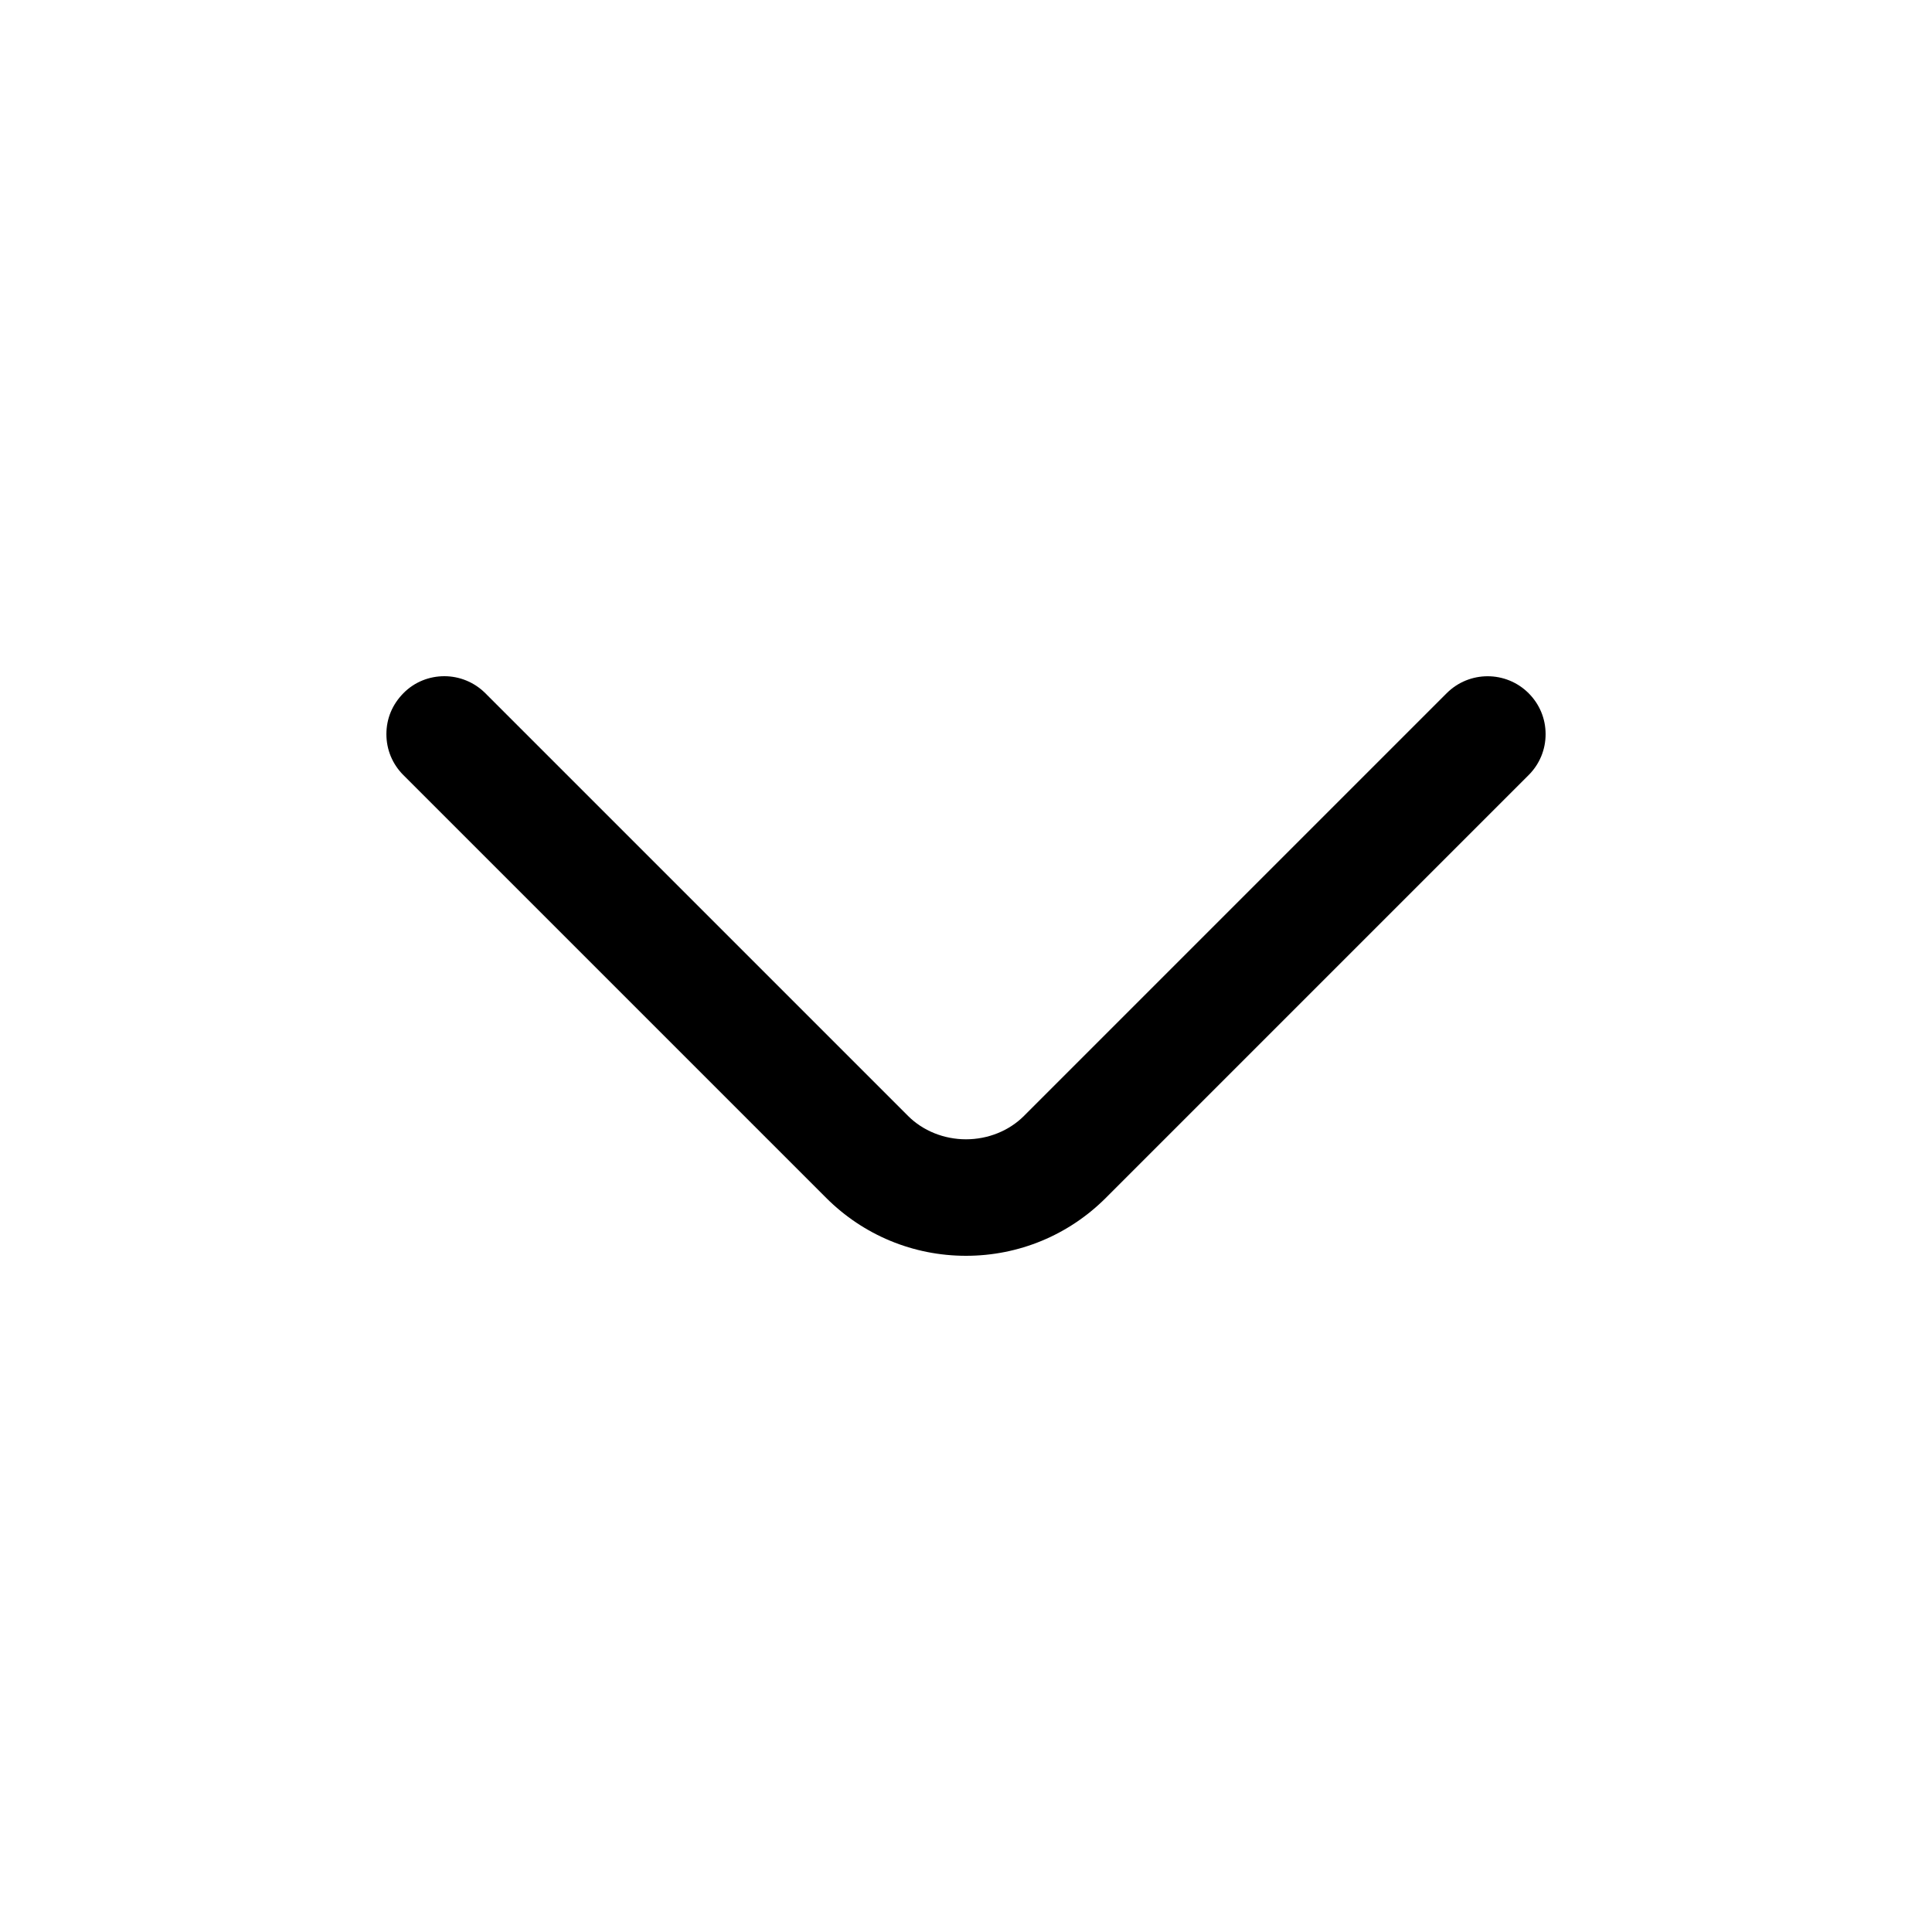
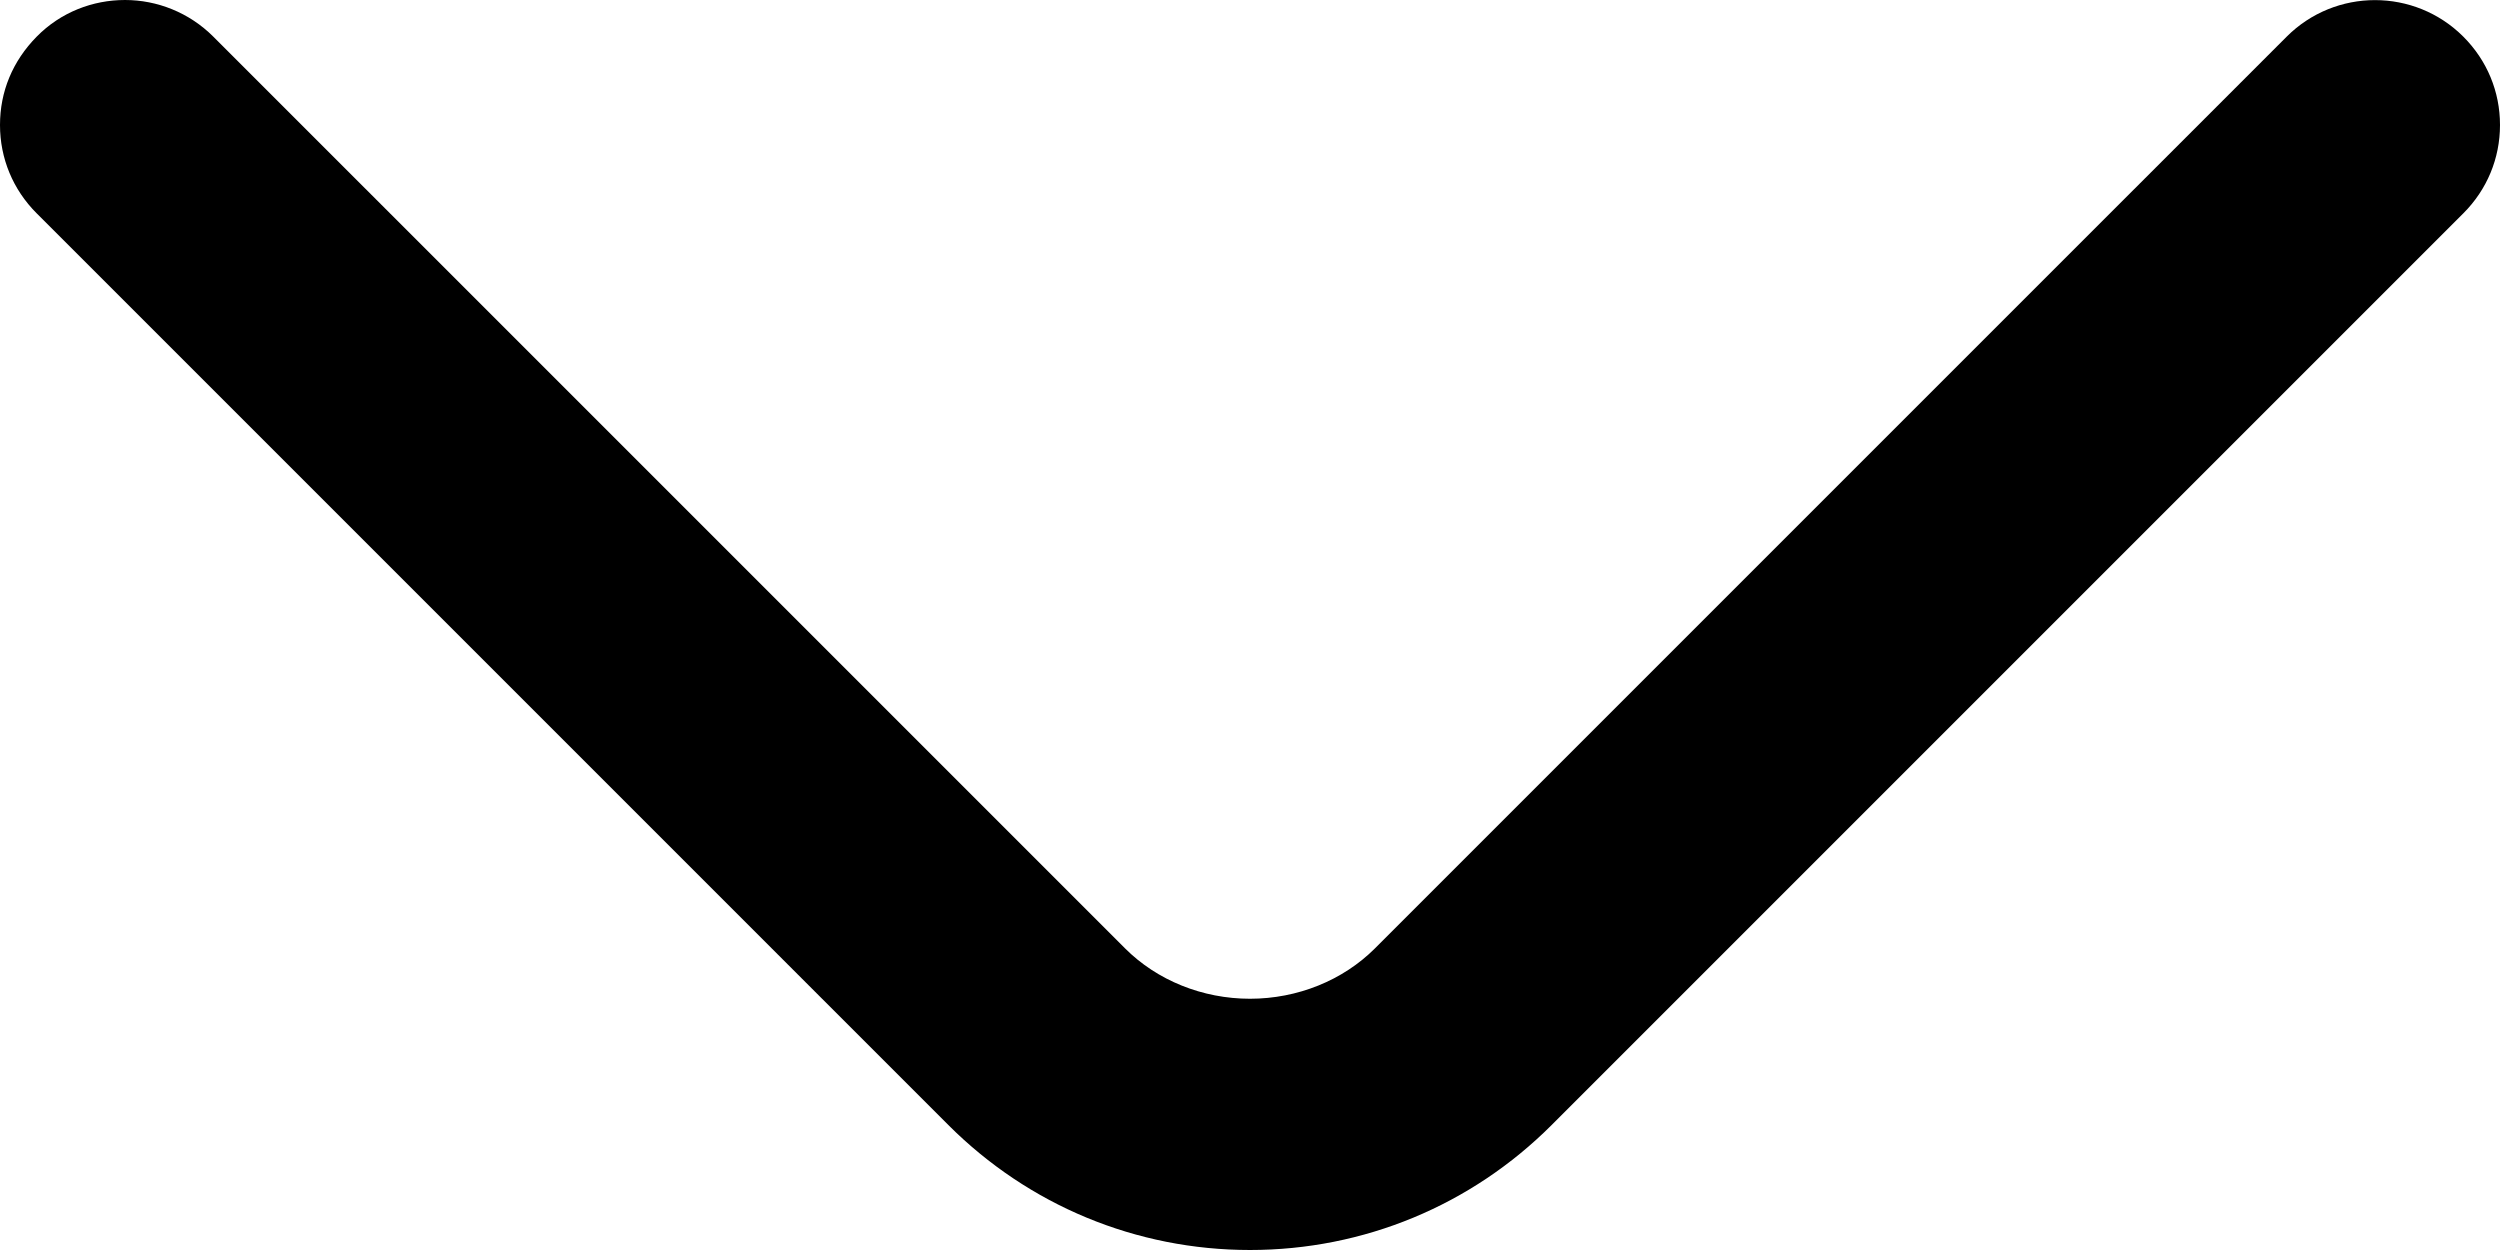
- <svg xmlns="http://www.w3.org/2000/svg" width="100" height="100" viewBox="0 0 100 100" fill="none">
-   <path d="M80 38C80 37.2 79.69 36.45 79.12 35.88C77.95 34.71 76.05 34.71 74.88 35.88L53 57.76C52.23 58.53 51.14 58.97 50 58.97C48.86 58.97 47.77 58.53 47 57.76L25.12 35.88C24.54 35.3 23.77 35 23 35C22.23 35 21.46 35.29 20.88 35.88C20.3 36.47 20 37.2 20 38C20 38.8 20.31 39.55 20.88 40.12L42.76 62C44.69 63.93 47.27 65 50 65C52.73 65 55.31 63.93 57.24 62L79.12 40.12C79.69 39.55 80 38.8 80 38Z" fill="black" />
+ <svg xmlns="http://www.w3.org/2000/svg" width="60" height="30" viewBox="0 0 60 30" fill="none">
+   <path d="M60 3C60 2.2 59.69 1.45 59.12 0.88C57.95 -0.29 56.05 -0.29 54.88 0.88L33 22.76C32.23 23.53 31.14 23.97 30 23.97C28.86 23.97 27.77 23.53 27 22.76L5.12 0.88C4.54 0.3 3.77 0 3 0C2.23 0 1.46 0.29 0.88 0.88C0.3 1.47 0 2.2 0 3C0 3.8 0.31 4.55 0.88 5.12L22.76 27C24.69 28.93 27.27 30 30 30C32.73 30 35.31 28.93 37.24 27L59.12 5.12C59.69 4.55 60 3.8 60 3Z" fill="black" />
</svg>
